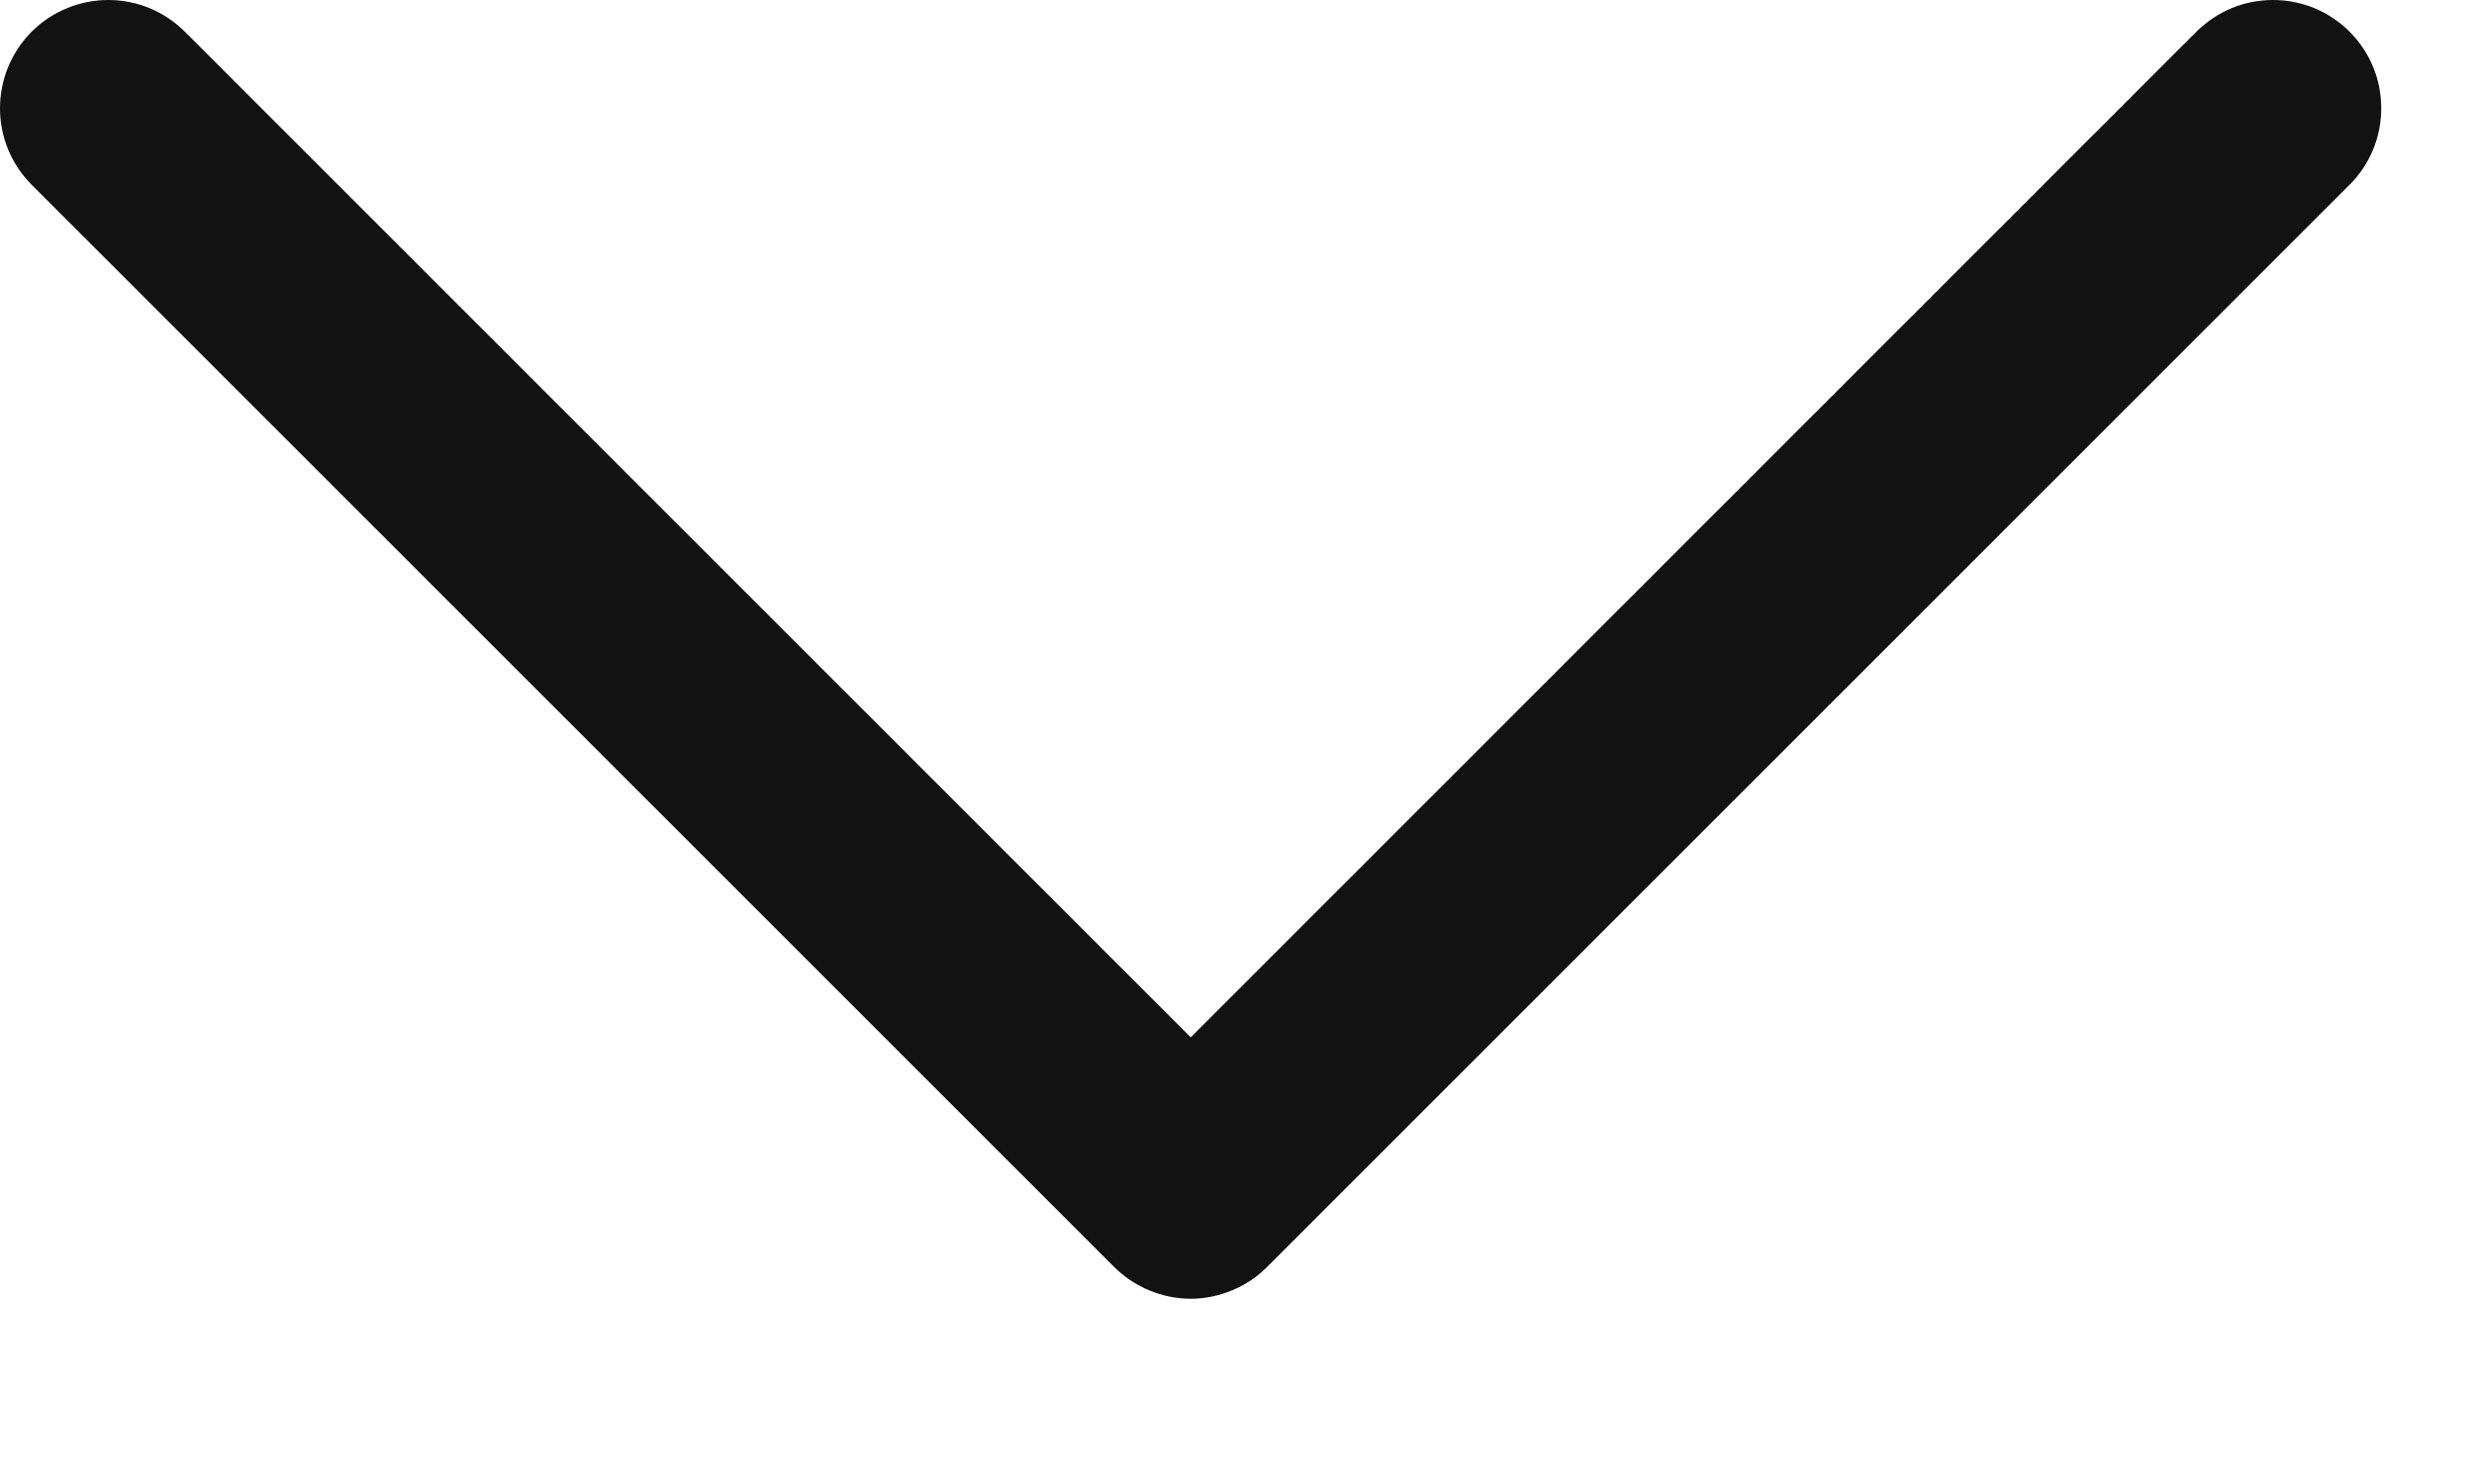
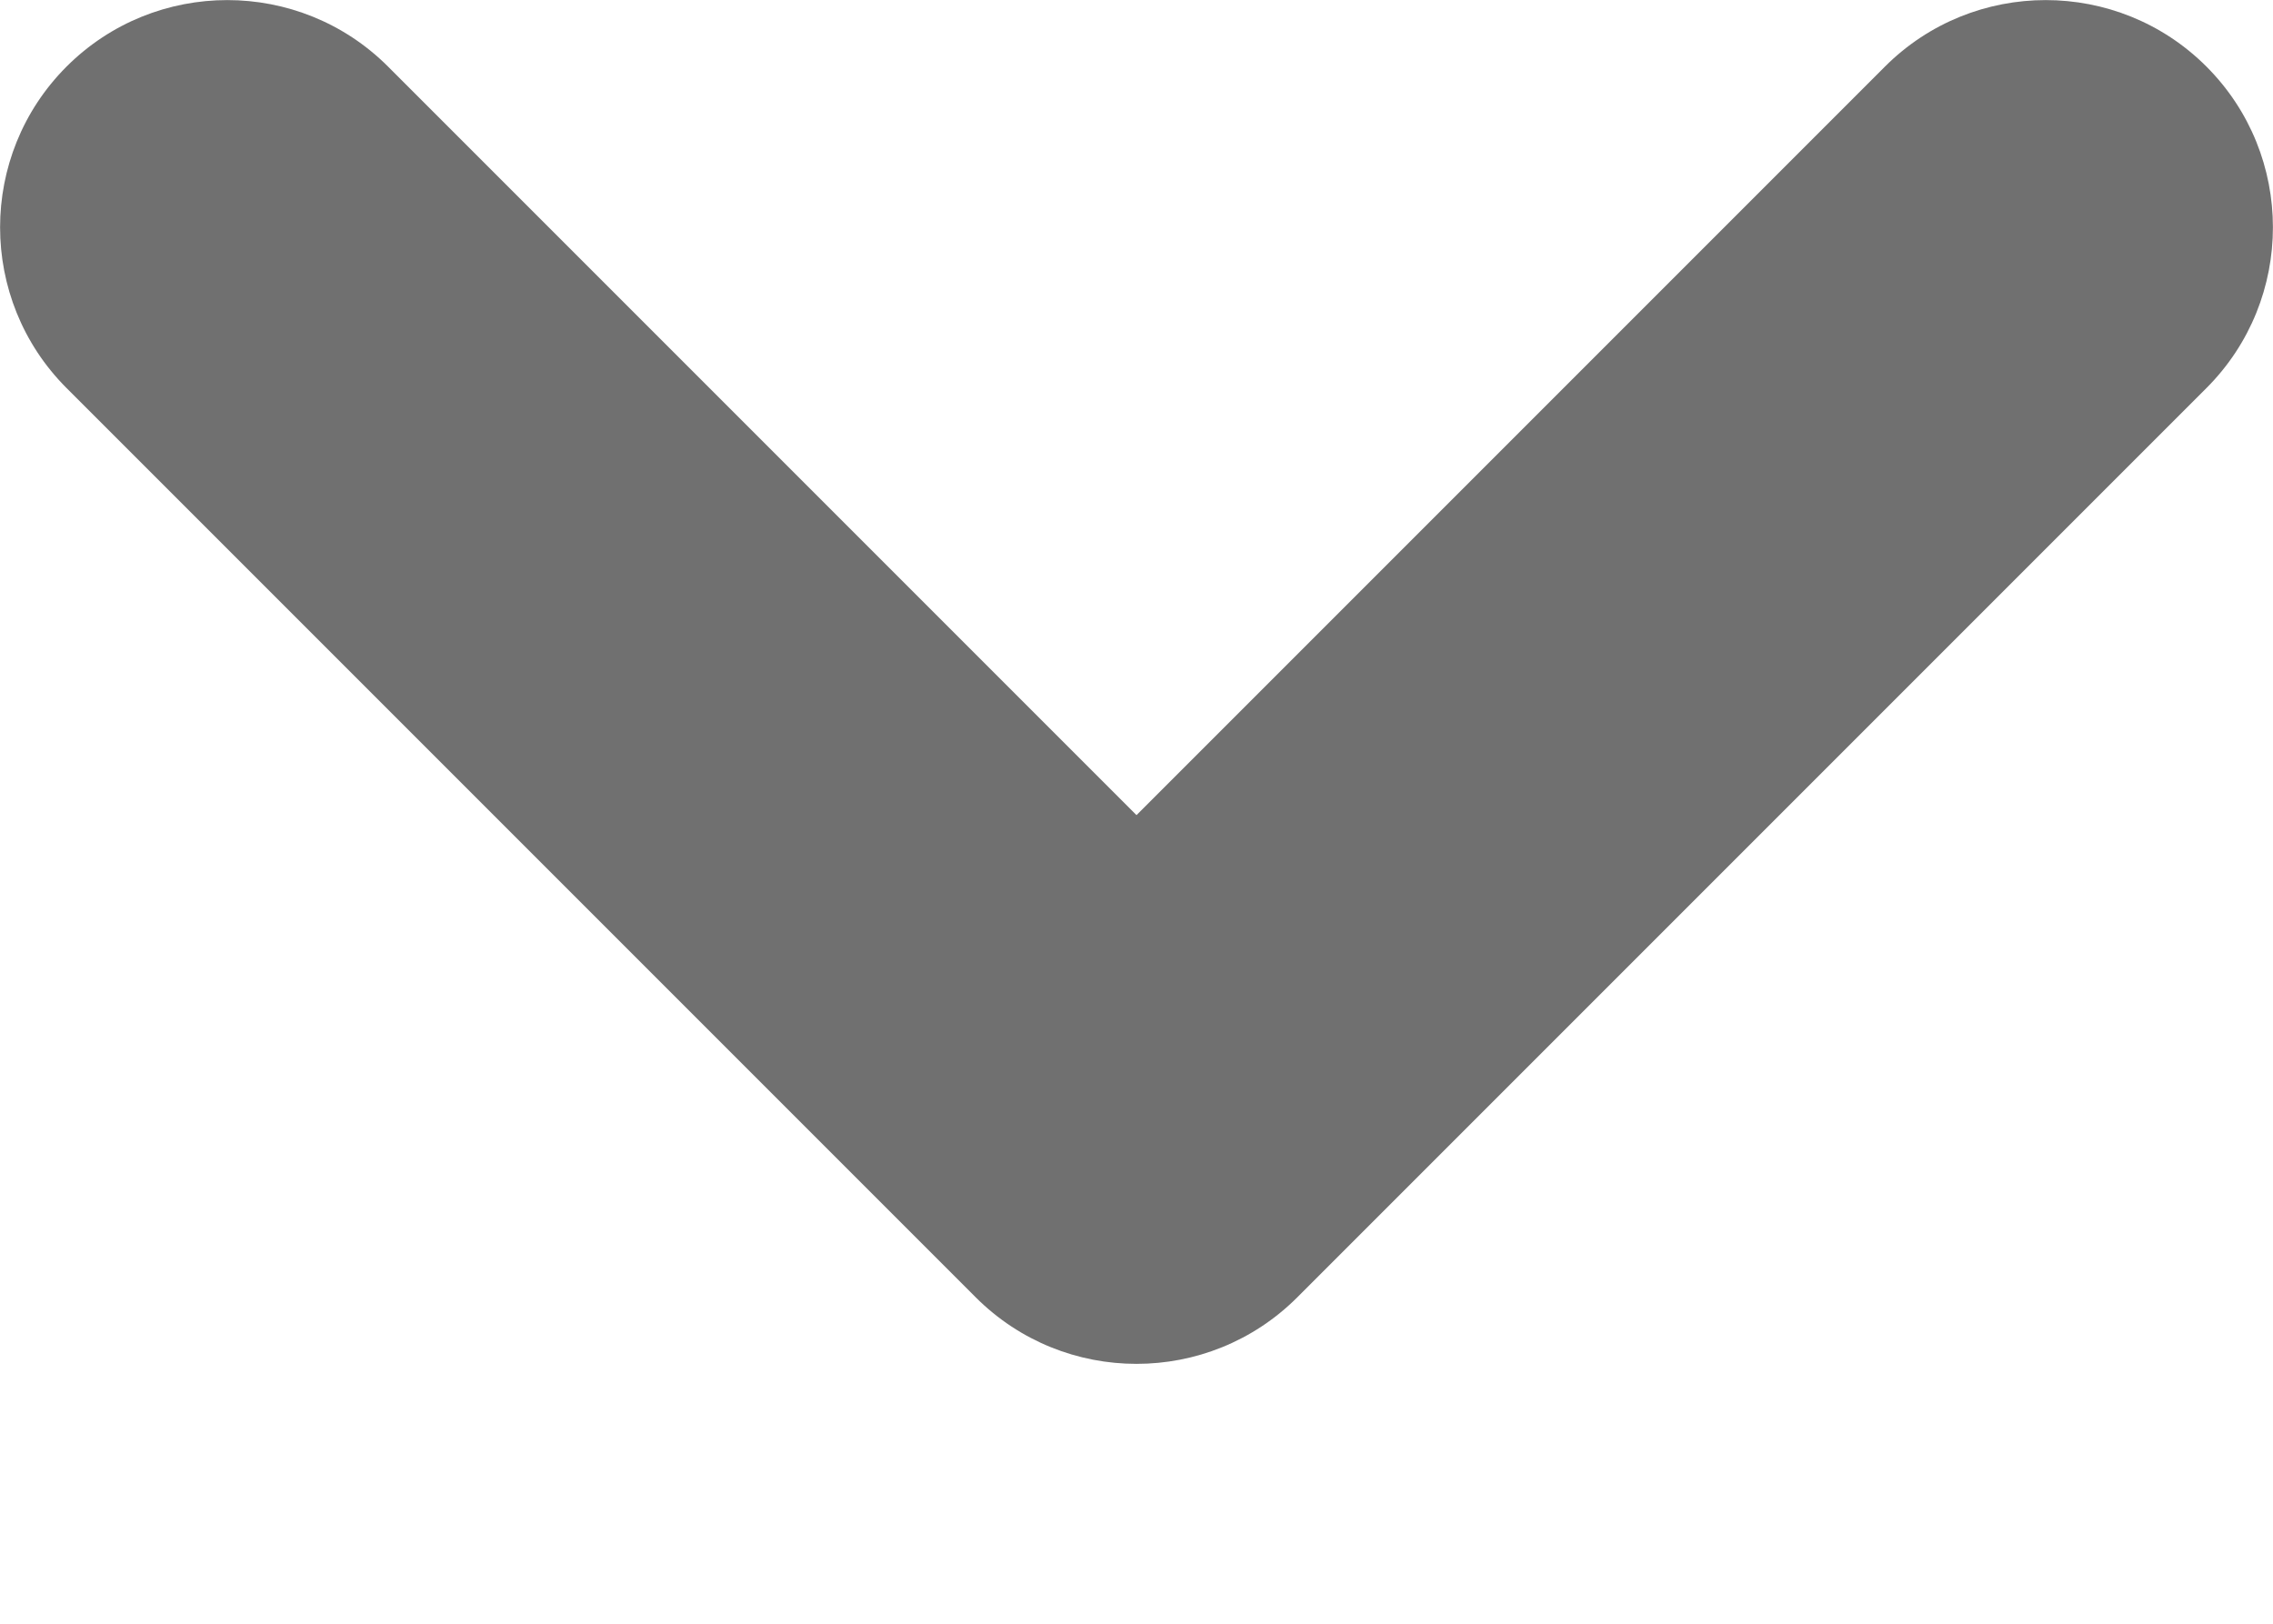
- <svg xmlns="http://www.w3.org/2000/svg" width="10" height="6" viewBox="0 0 10 6" fill="none">
-   <path d="M9.497 0.747L5.122 5.122C5.082 5.163 5.033 5.195 4.98 5.217C4.927 5.239 4.87 5.251 4.813 5.251C4.755 5.251 4.698 5.239 4.645 5.217C4.592 5.195 4.544 5.163 4.503 5.122L0.128 0.747C0.046 0.665 0 0.554 0 0.438C0 0.322 0.046 0.21 0.128 0.128C0.21 0.046 0.322 0 0.438 0C0.554 0 0.665 0.046 0.747 0.128L4.813 4.194L8.878 0.128C8.919 0.088 8.967 0.055 9.02 0.033C9.073 0.011 9.13 0 9.188 0C9.245 0 9.302 0.011 9.355 0.033C9.408 0.055 9.457 0.088 9.497 0.128C9.538 0.169 9.57 0.217 9.592 0.27C9.614 0.323 9.625 0.38 9.625 0.438C9.625 0.495 9.614 0.552 9.592 0.605C9.57 0.658 9.538 0.707 9.497 0.747Z" fill="#121212" />
+ <svg xmlns="http://www.w3.org/2000/svg" width="7" height="5" viewBox="0 0 7 5" fill="none">
+   <path fill-rule="evenodd" clip-rule="evenodd" d="M0.205 0.205C0.478 -0.068 0.922 -0.068 1.195 0.205L3.5 2.51L5.805 0.205C6.078 -0.068 6.522 -0.068 6.795 0.205C7.068 0.478 7.068 0.922 6.795 1.195L3.995 3.995C3.722 4.268 3.278 4.268 3.005 3.995L0.205 1.195C-0.068 0.922 -0.068 0.478 0.205 0.205Z" fill="#121212" fill-opacity="0.6" />
</svg>
